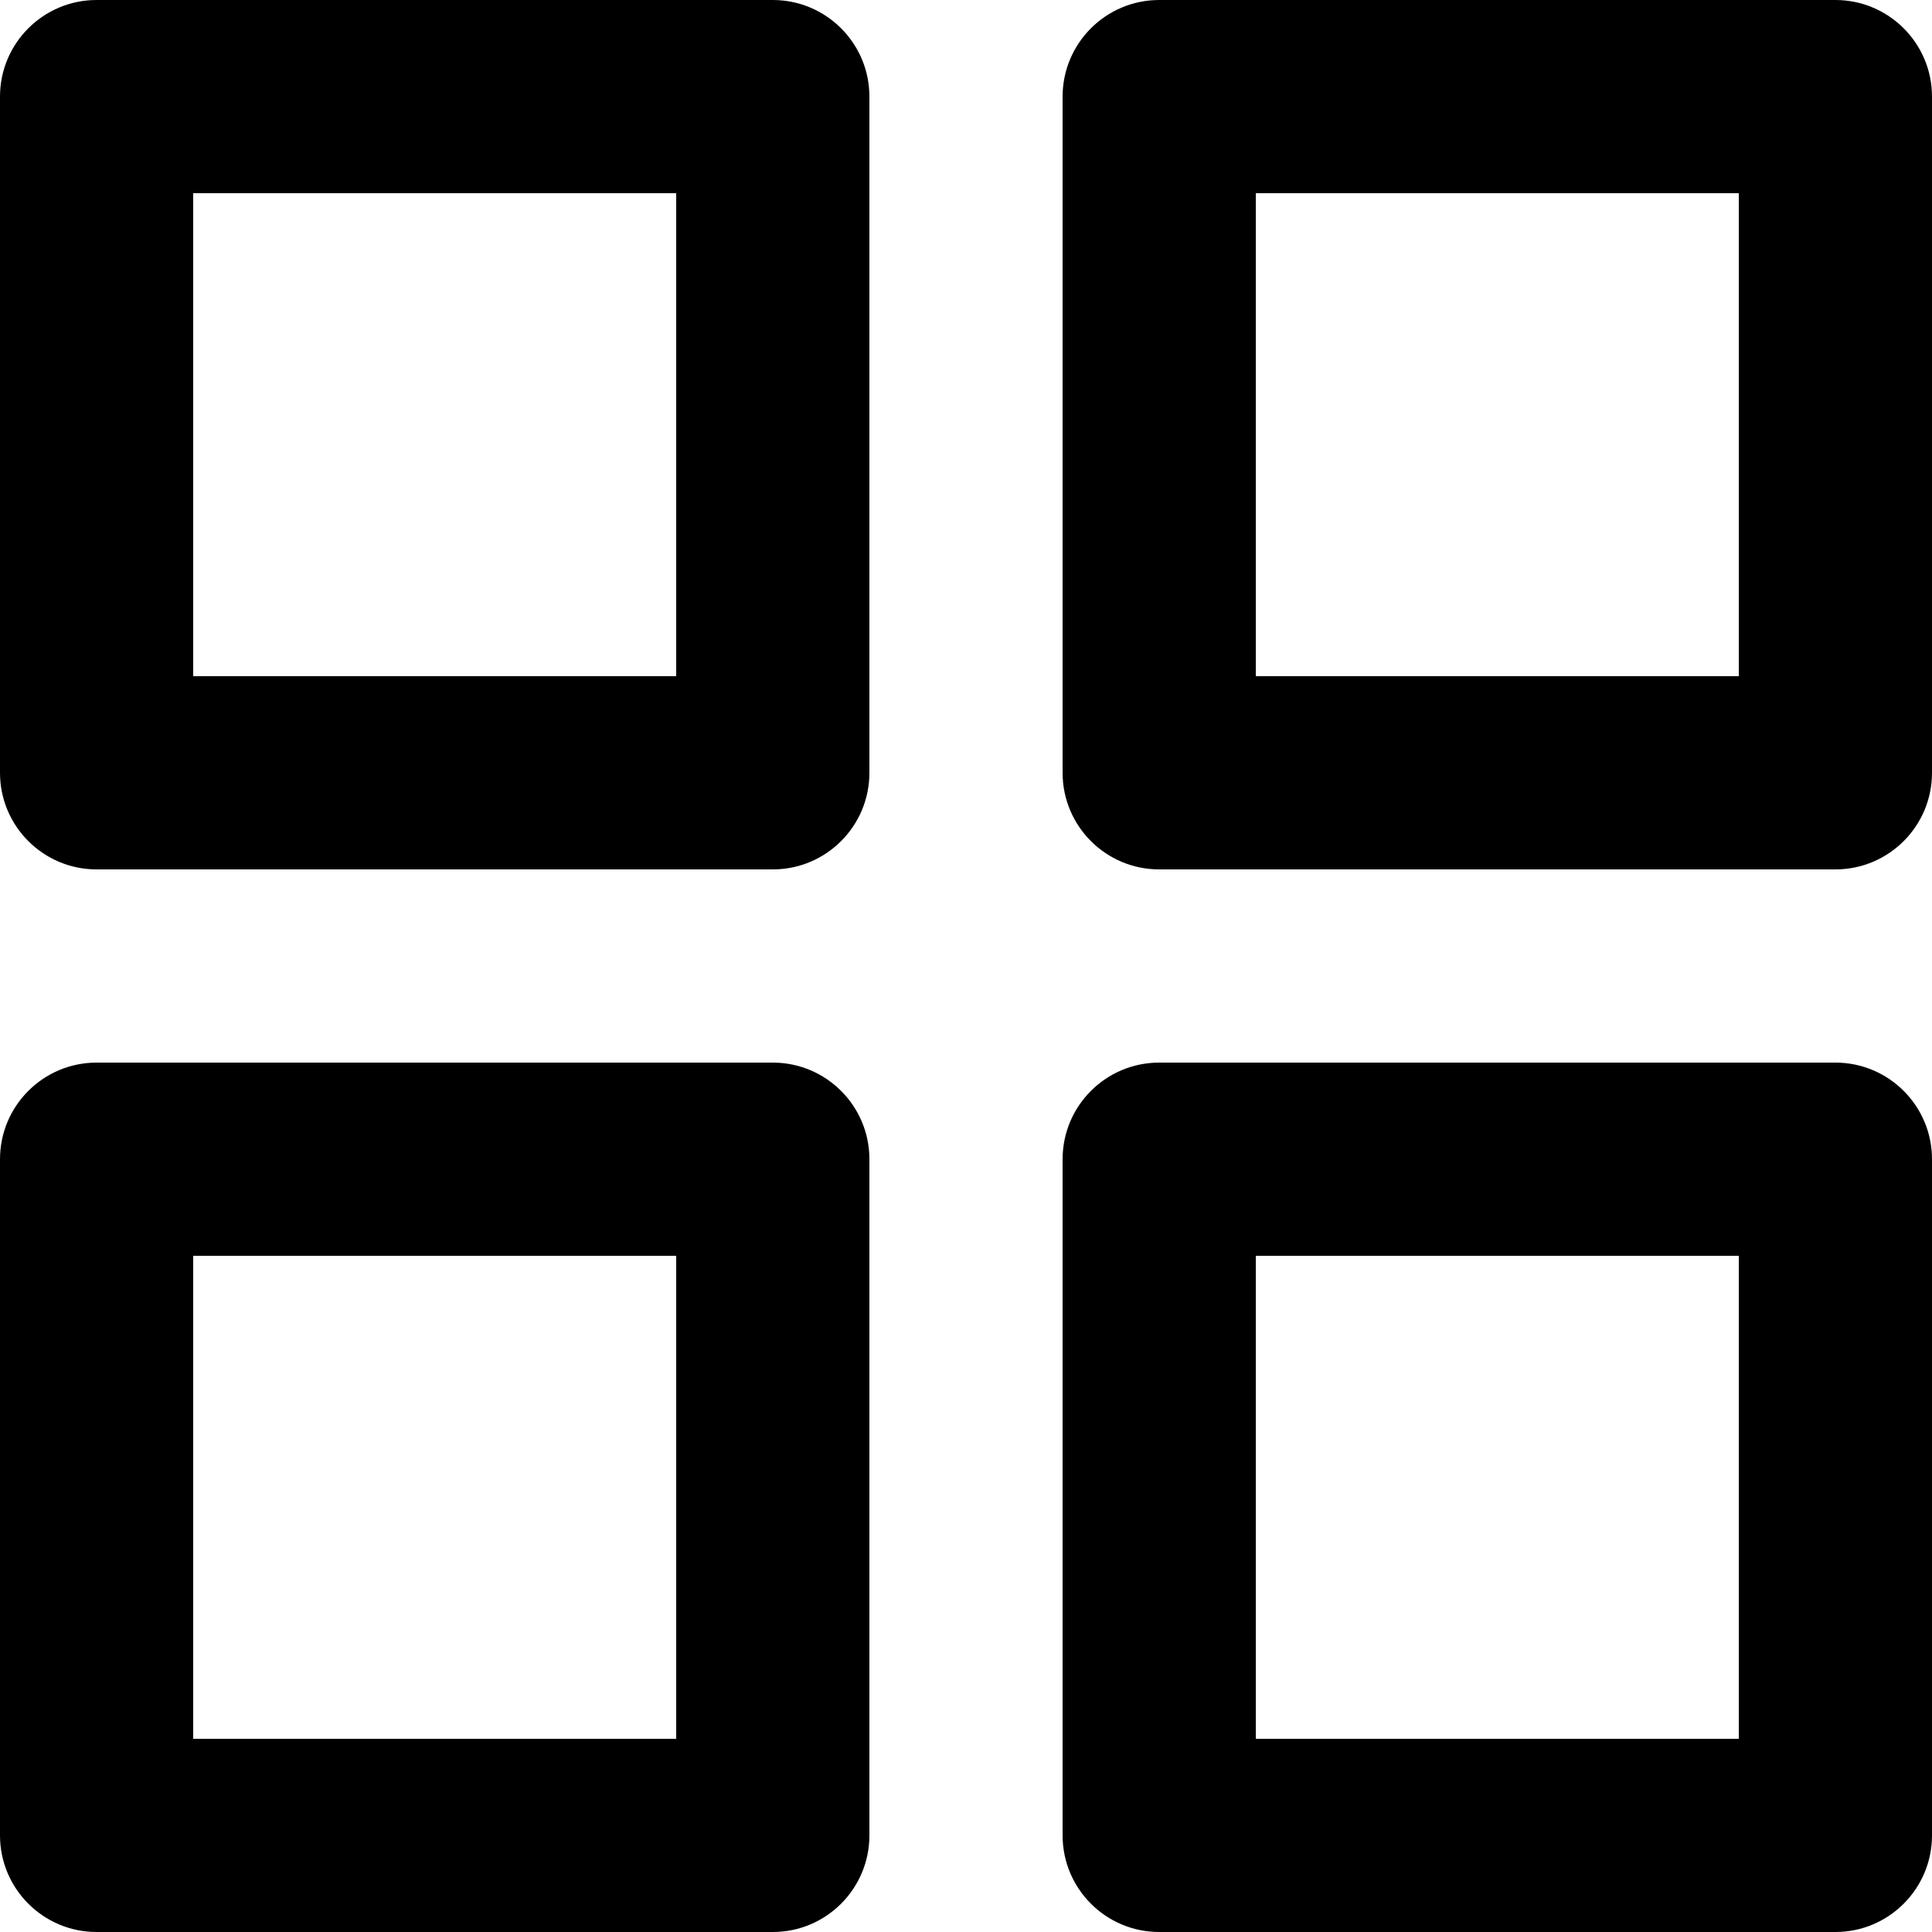
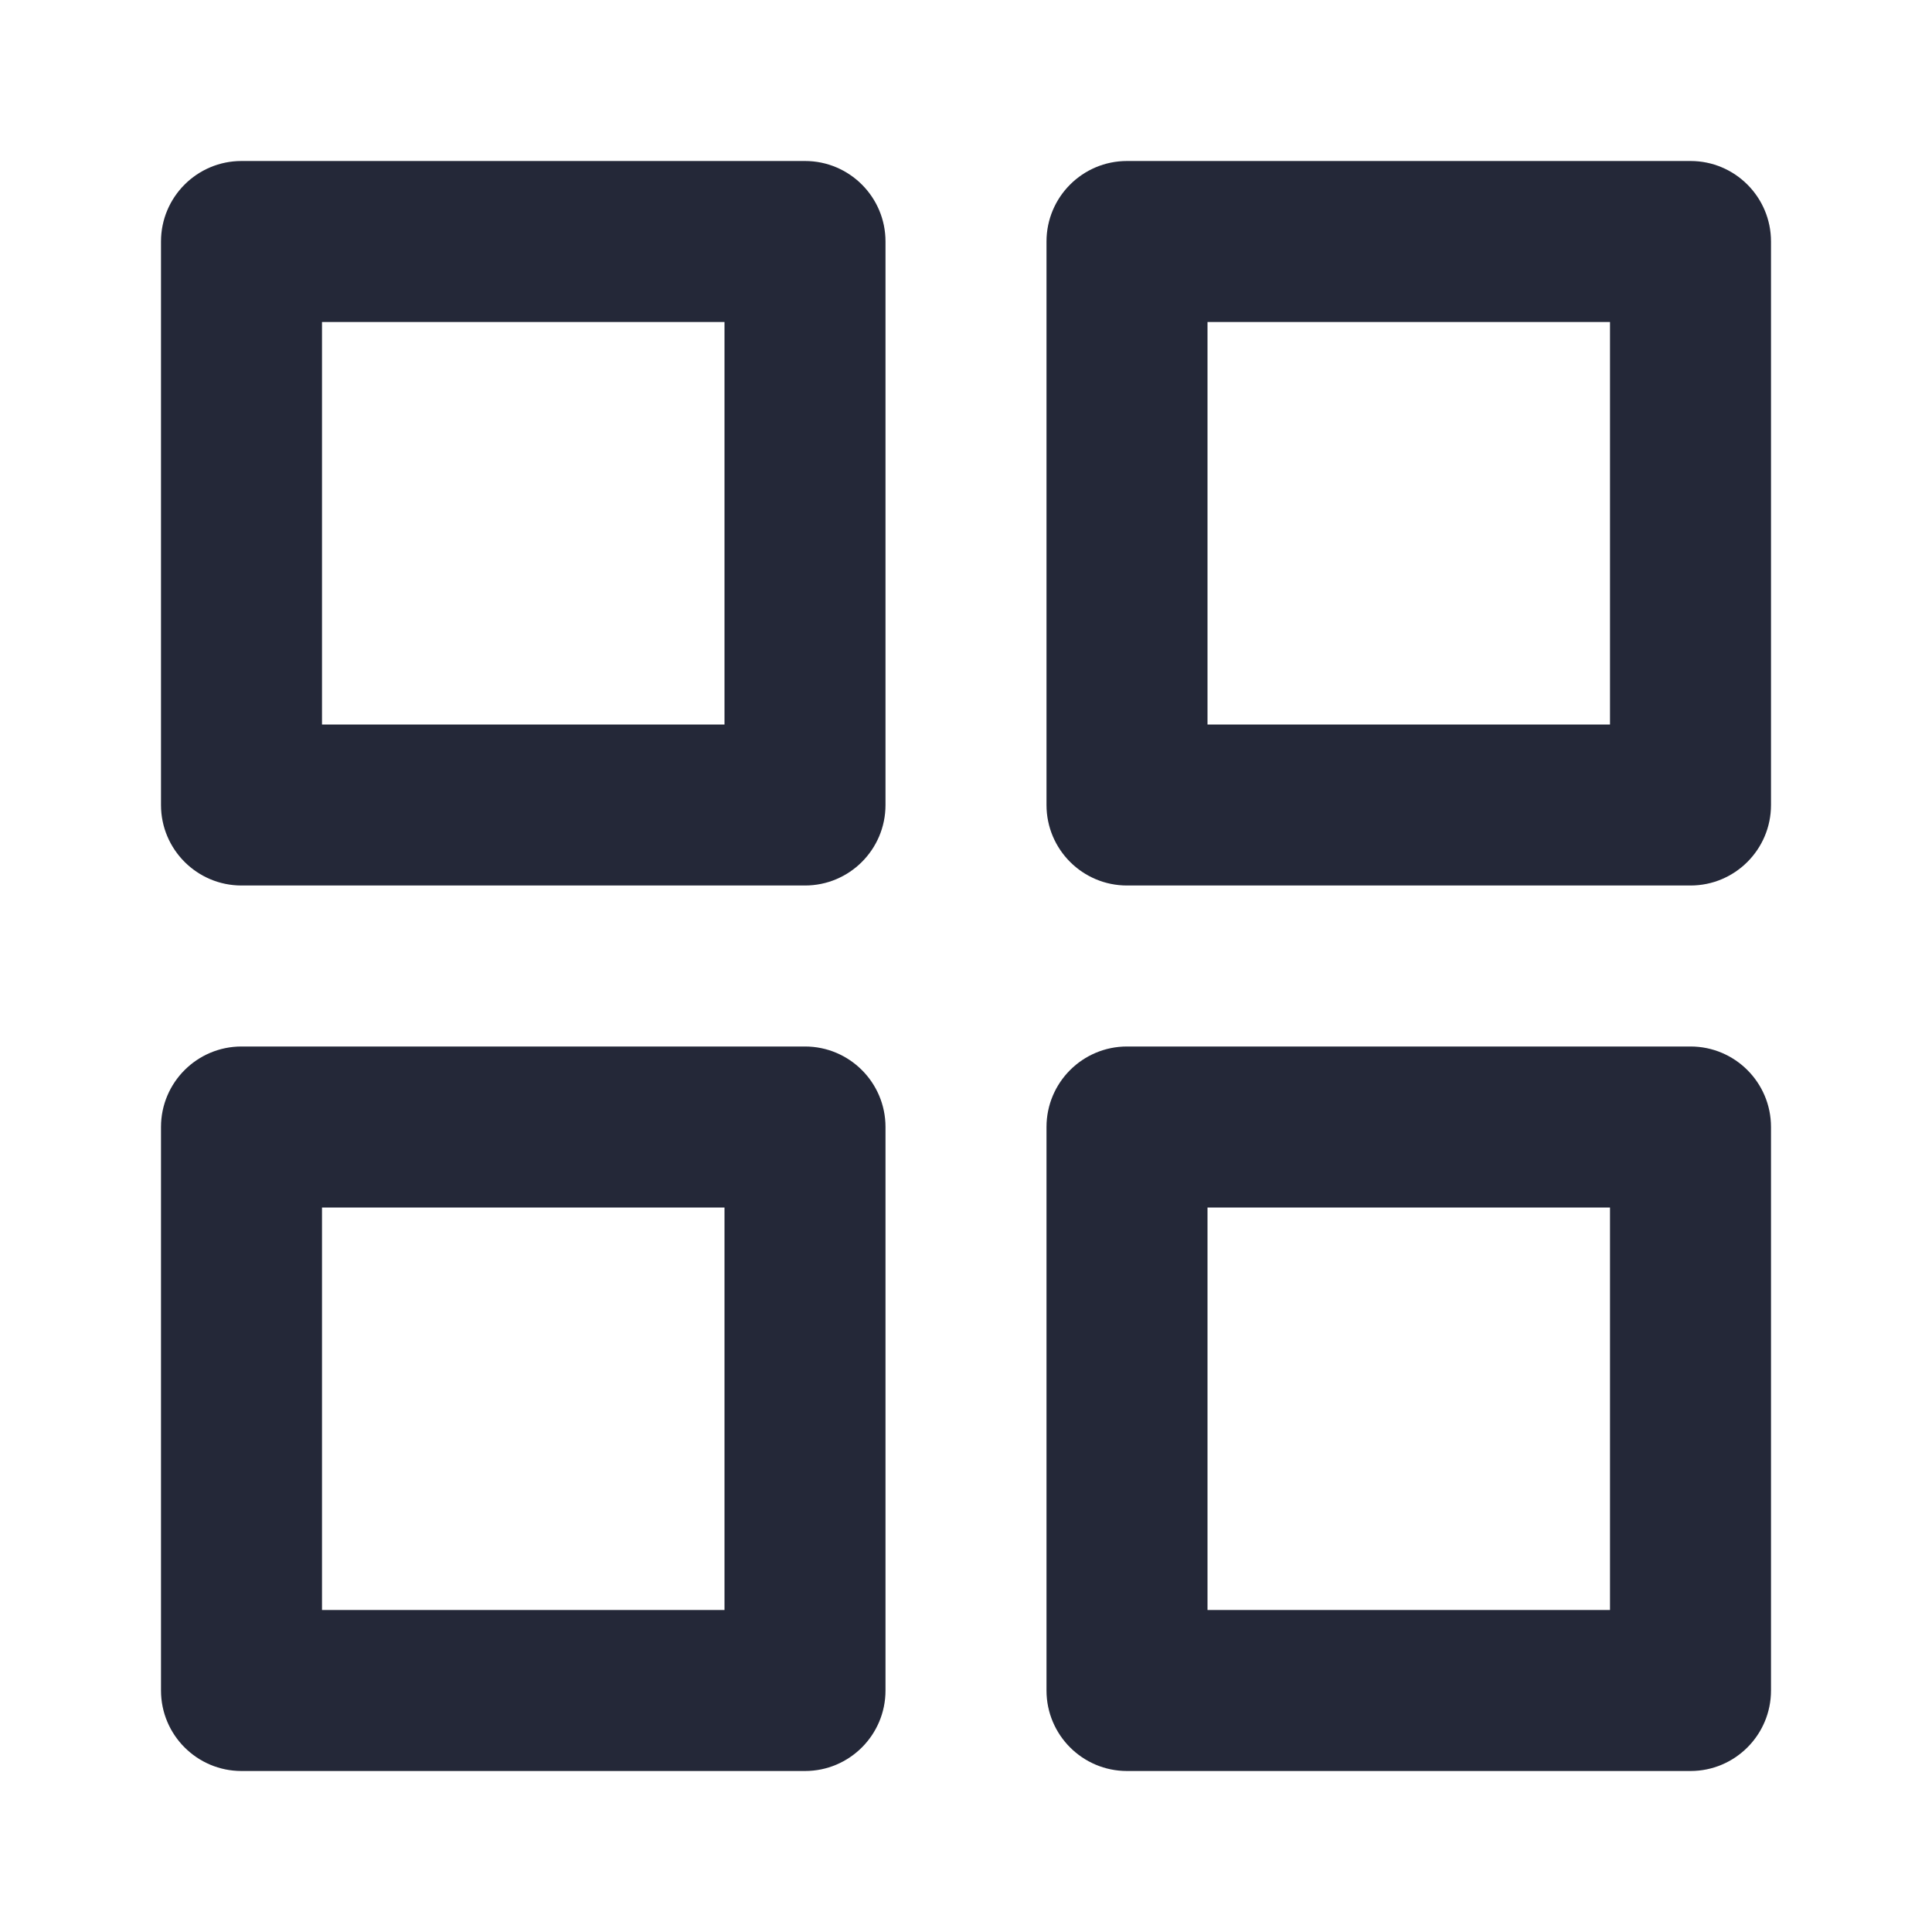
- <svg xmlns="http://www.w3.org/2000/svg" width="20" height="20" viewBox="0 0 20 20" fill="none">
-   <path fill-rule="evenodd" clip-rule="evenodd" d="M1 0C0.448 0 0 0.448 0 1V8C0 8.552 0.448 9 1 9H8C8.552 9 9 8.552 9 8V1C9 0.448 8.552 0 8 0H1ZM2 7V2H7V7H2Z" fill="black" />
-   <path fill-rule="evenodd" clip-rule="evenodd" d="M12 0C11.448 0 11 0.448 11 1V8C11 8.552 11.448 9 12 9H19C19.552 9 20 8.552 20 8V1C20 0.448 19.552 0 19 0H12ZM13 7V2H18V7H13Z" fill="black" />
-   <path fill-rule="evenodd" clip-rule="evenodd" d="M11 12C11 11.448 11.448 11 12 11H19C19.552 11 20 11.448 20 12V19C20 19.552 19.552 20 19 20H12C11.448 20 11 19.552 11 19V12ZM13 13V18H18V13H13Z" fill="black" />
-   <path fill-rule="evenodd" clip-rule="evenodd" d="M1 11C0.448 11 0 11.448 0 12V19C0 19.552 0.448 20 1 20H8C8.552 20 9 19.552 9 19V12C9 11.448 8.552 11 8 11H1ZM2 18V13H7V18H2Z" fill="black" />
+ <svg xmlns="http://www.w3.org/2000/svg" width="24" height="24" viewBox="0 0 24 24" fill="none">
+   <path fill-rule="evenodd" clip-rule="evenodd" d="M3 2C2.448 2 2 2.448 2 3V10C2 10.552 2.448 11 3 11H10C10.552 11 11 10.552 11 10V3C11 2.448 10.552 2 10 2H3ZM4 9V4H9V9H4Z" fill="#242838" />
+   <path fill-rule="evenodd" clip-rule="evenodd" d="M14 2C13.448 2 13 2.448 13 3V10C13 10.552 13.448 11 14 11H21C21.552 11 22 10.552 22 10V3C22 2.448 21.552 2 21 2H14ZM15 9V4H20V9H15Z" fill="#242838" />
+   <path fill-rule="evenodd" clip-rule="evenodd" d="M13 14C13 13.448 13.448 13 14 13H21C21.552 13 22 13.448 22 14V21C22 21.552 21.552 22 21 22H14C13.448 22 13 21.552 13 21V14ZM15 15V20H20V15H15Z" fill="#242838" />
+   <path fill-rule="evenodd" clip-rule="evenodd" d="M3 13C2.448 13 2 13.448 2 14V21C2 21.552 2.448 22 3 22H10C10.552 22 11 21.552 11 21V14C11 13.448 10.552 13 10 13H3ZM4 20V15H9V20H4Z" fill="#242838" />
</svg>
